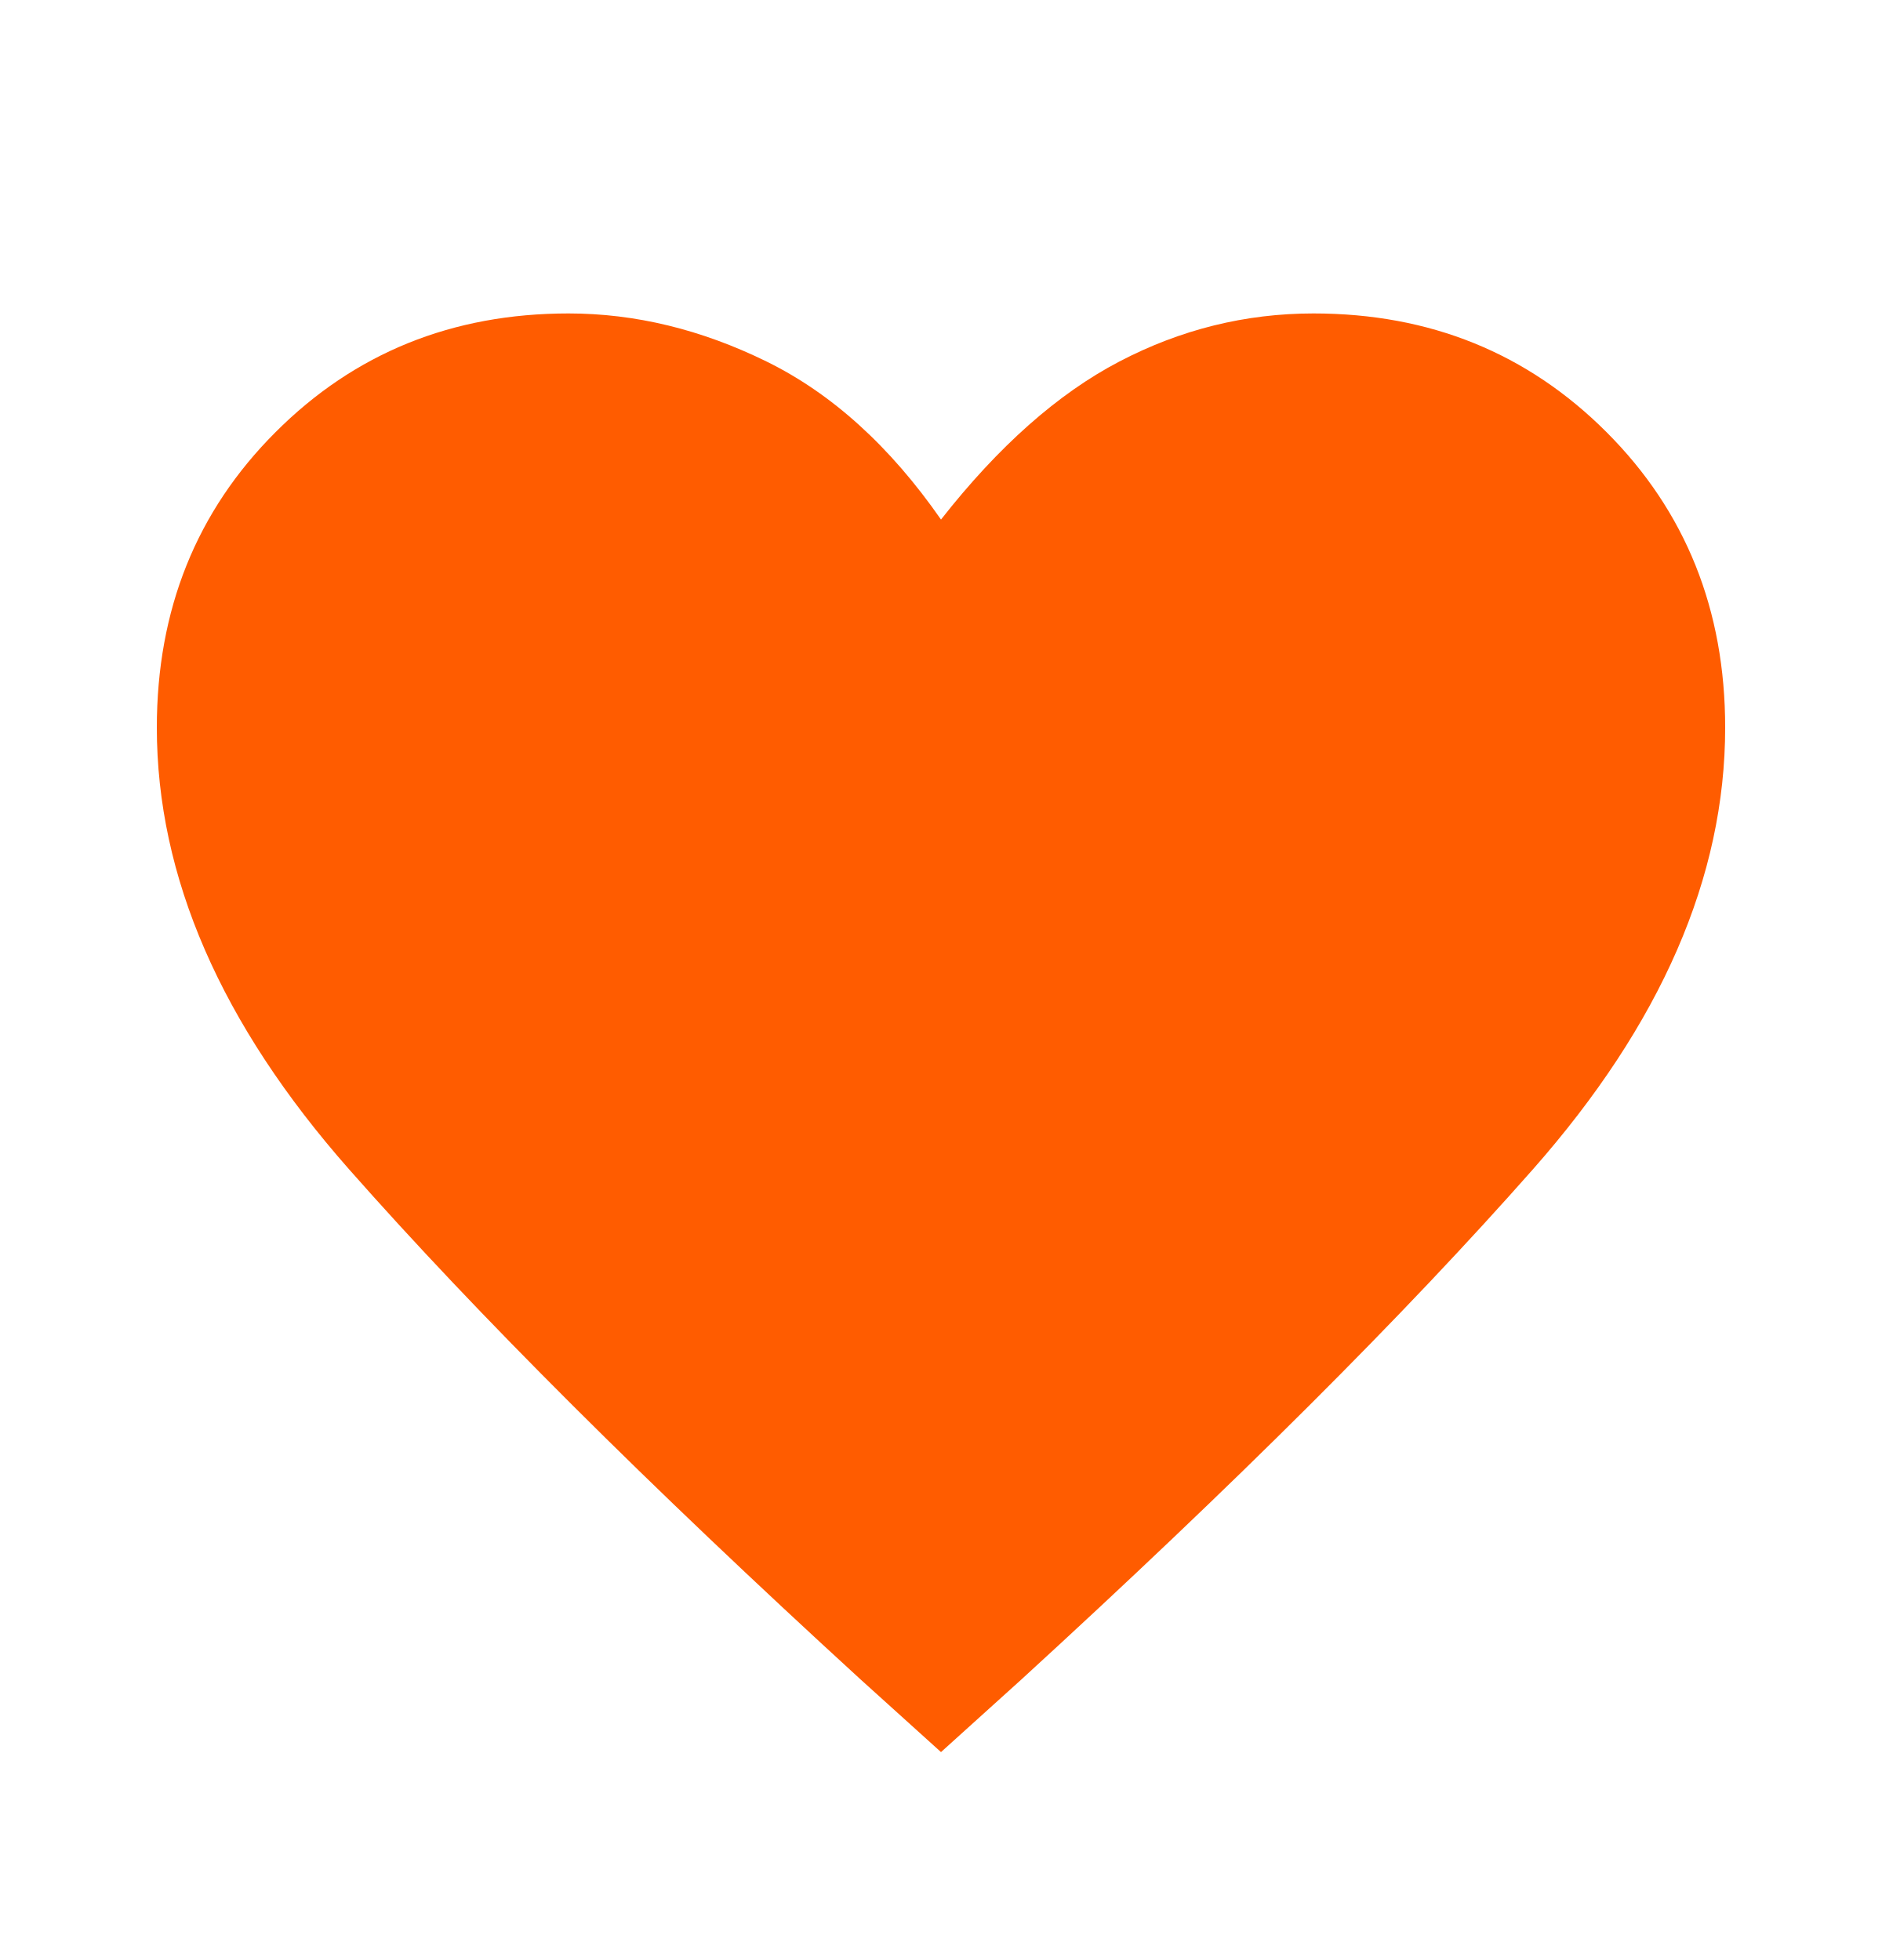
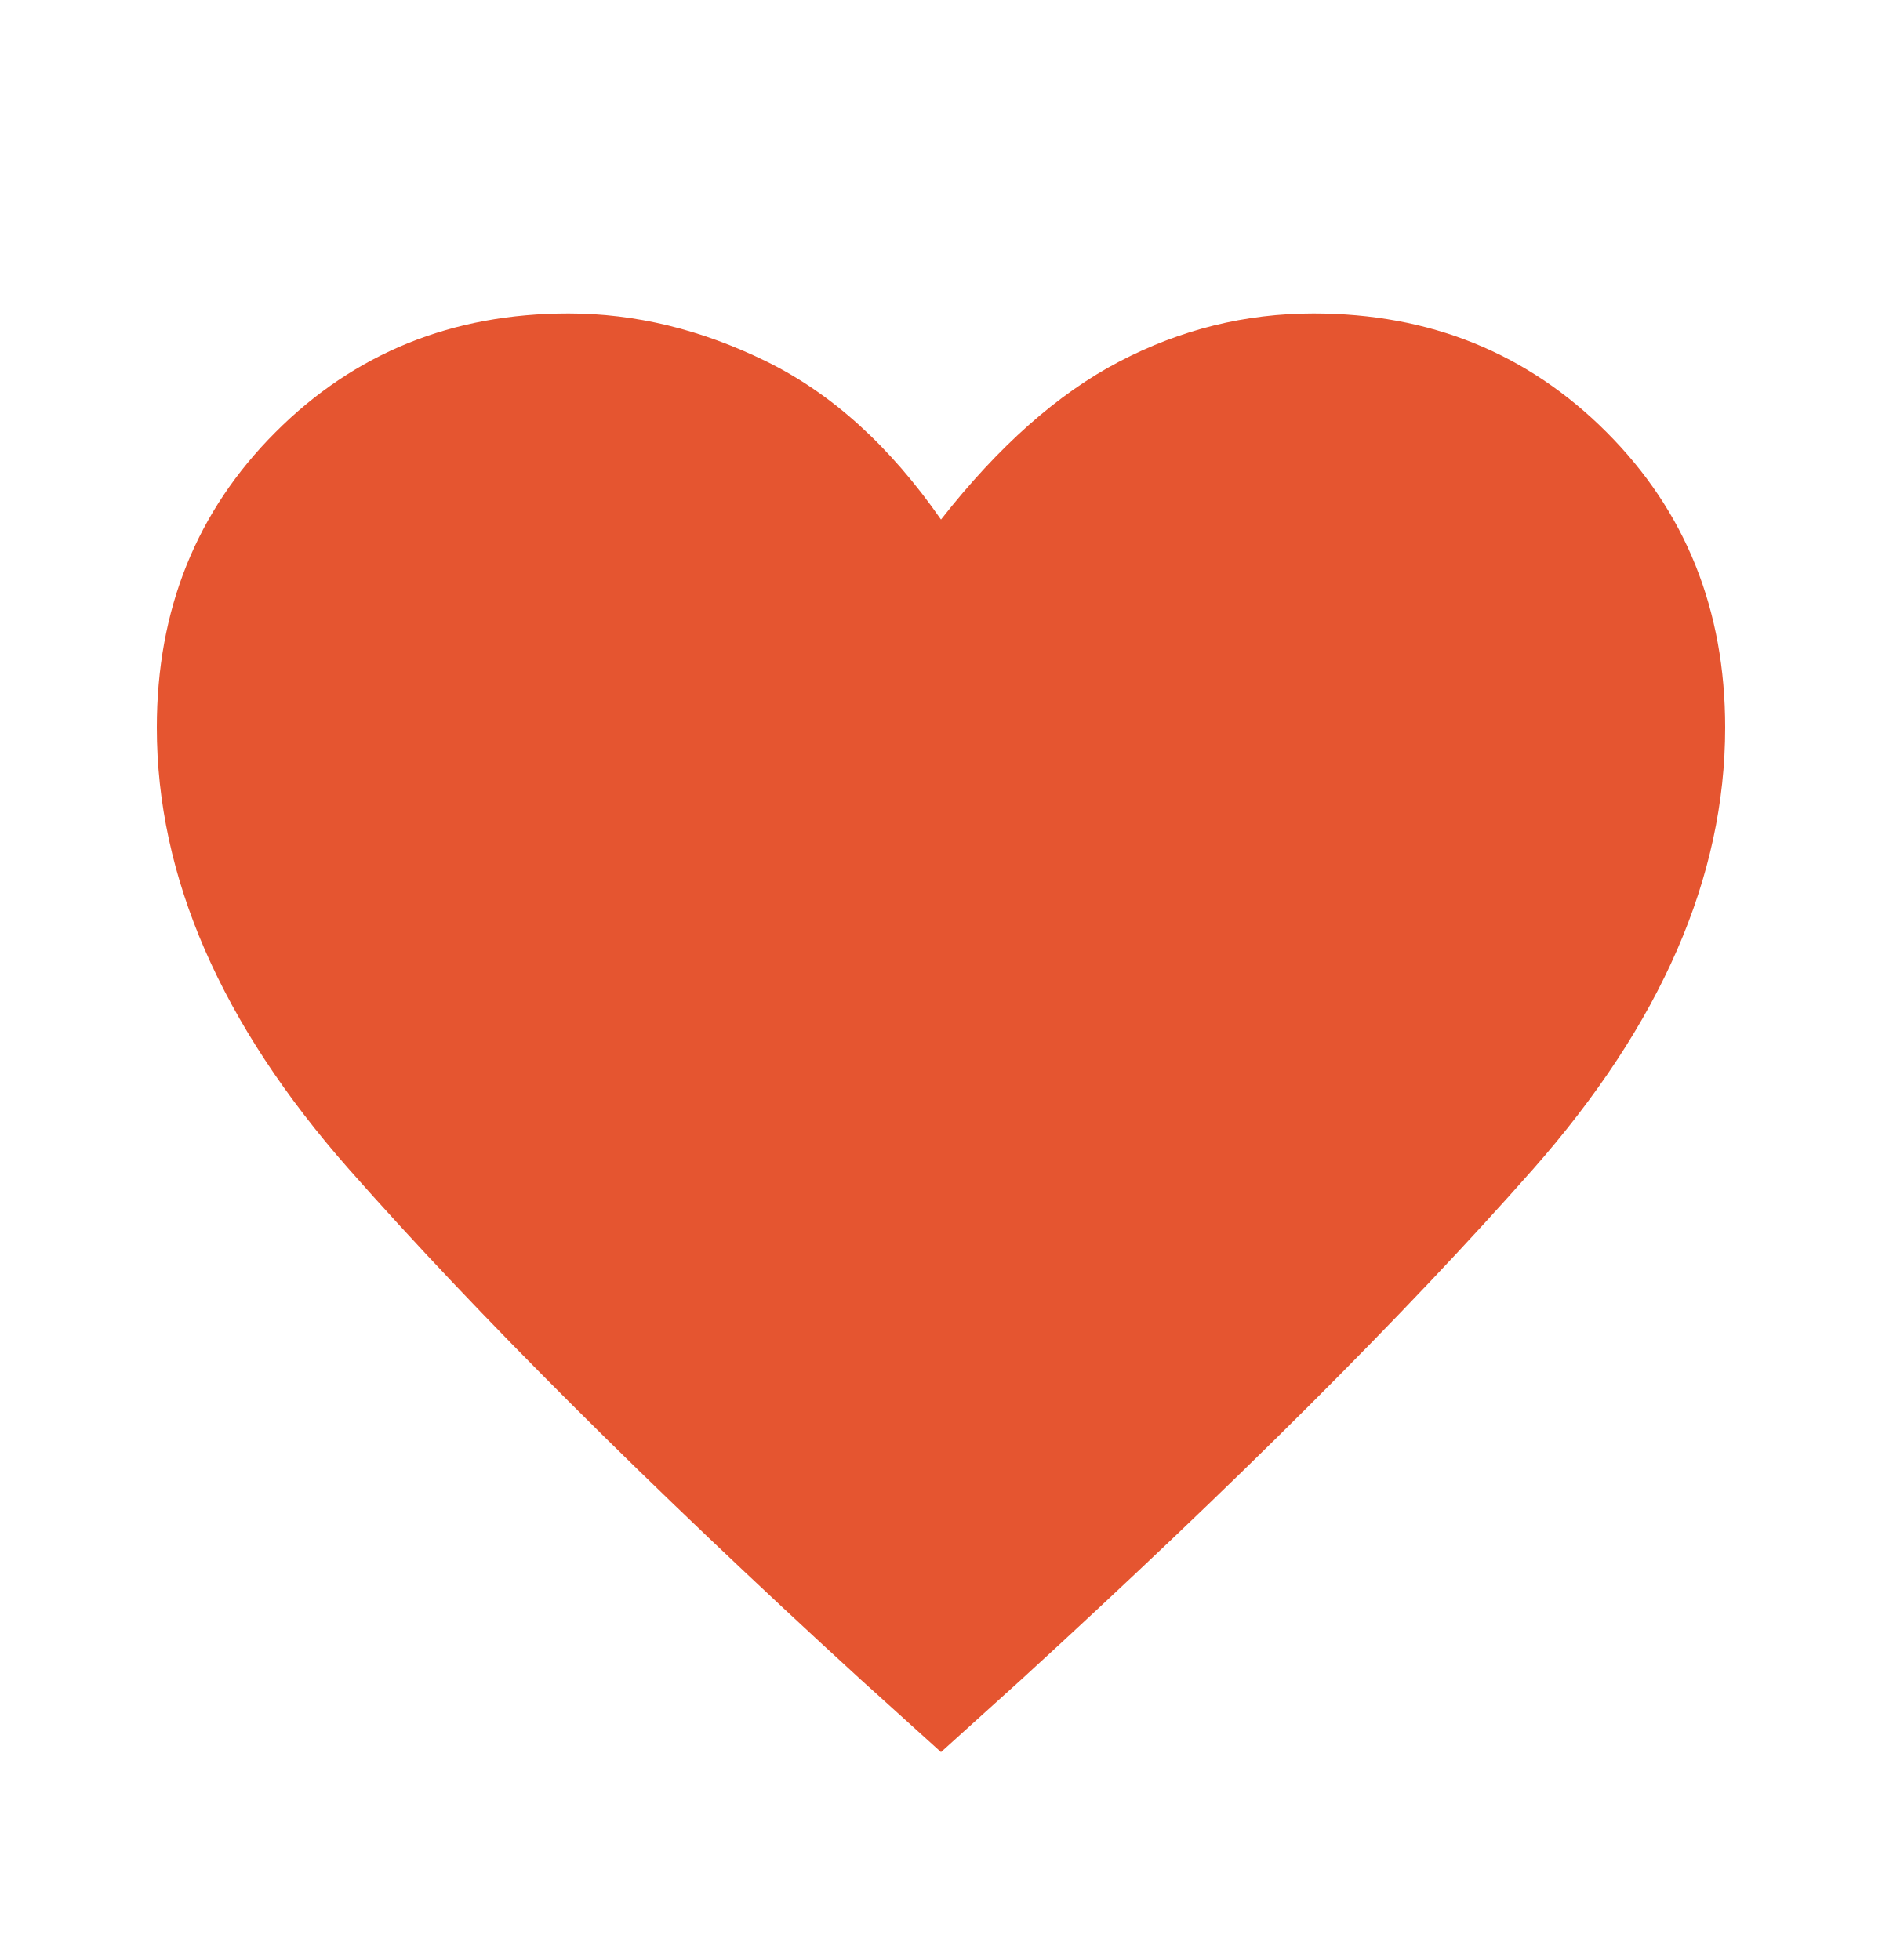
<svg xmlns="http://www.w3.org/2000/svg" width="24" height="25" viewBox="0 0 24 25" fill="none">
-   <path d="M12 22.348L10.975 21.422C8.258 18.935 6.083 16.765 4.45 14.913C2.817 13.06 2 11.183 2 9.28C2 7.778 2.504 6.522 3.513 5.513C4.521 4.503 5.767 3.998 7.25 3.998C8.1 3.998 8.942 4.202 9.775 4.611C10.608 5.02 11.35 5.692 12 6.627C12.733 5.692 13.492 5.02 14.275 4.611C15.058 4.202 15.883 3.998 16.75 3.998C18.233 3.998 19.479 4.503 20.488 5.513C21.496 6.522 22 7.778 22 9.28C22 11.183 21.183 13.06 19.55 14.913C17.917 16.765 15.742 18.935 13.025 21.422L12 22.348Z" fill="#FF5C00" />
+   <path d="M12 22.348L10.975 21.422C8.258 18.935 6.083 16.765 4.45 14.913C2.817 13.06 2 11.183 2 9.28C2 7.778 2.504 6.522 3.513 5.513C4.521 4.503 5.767 3.998 7.25 3.998C8.1 3.998 8.942 4.202 9.775 4.611C10.608 5.02 11.35 5.692 12 6.627C12.733 5.692 13.492 5.02 14.275 4.611C15.058 4.202 15.883 3.998 16.75 3.998C18.233 3.998 19.479 4.503 20.488 5.513C21.496 6.522 22 7.778 22 9.28C22 11.183 21.183 13.06 19.55 14.913C17.917 16.765 15.742 18.935 13.025 21.422L12 22.348Z" fill="#E55530" />
</svg>
